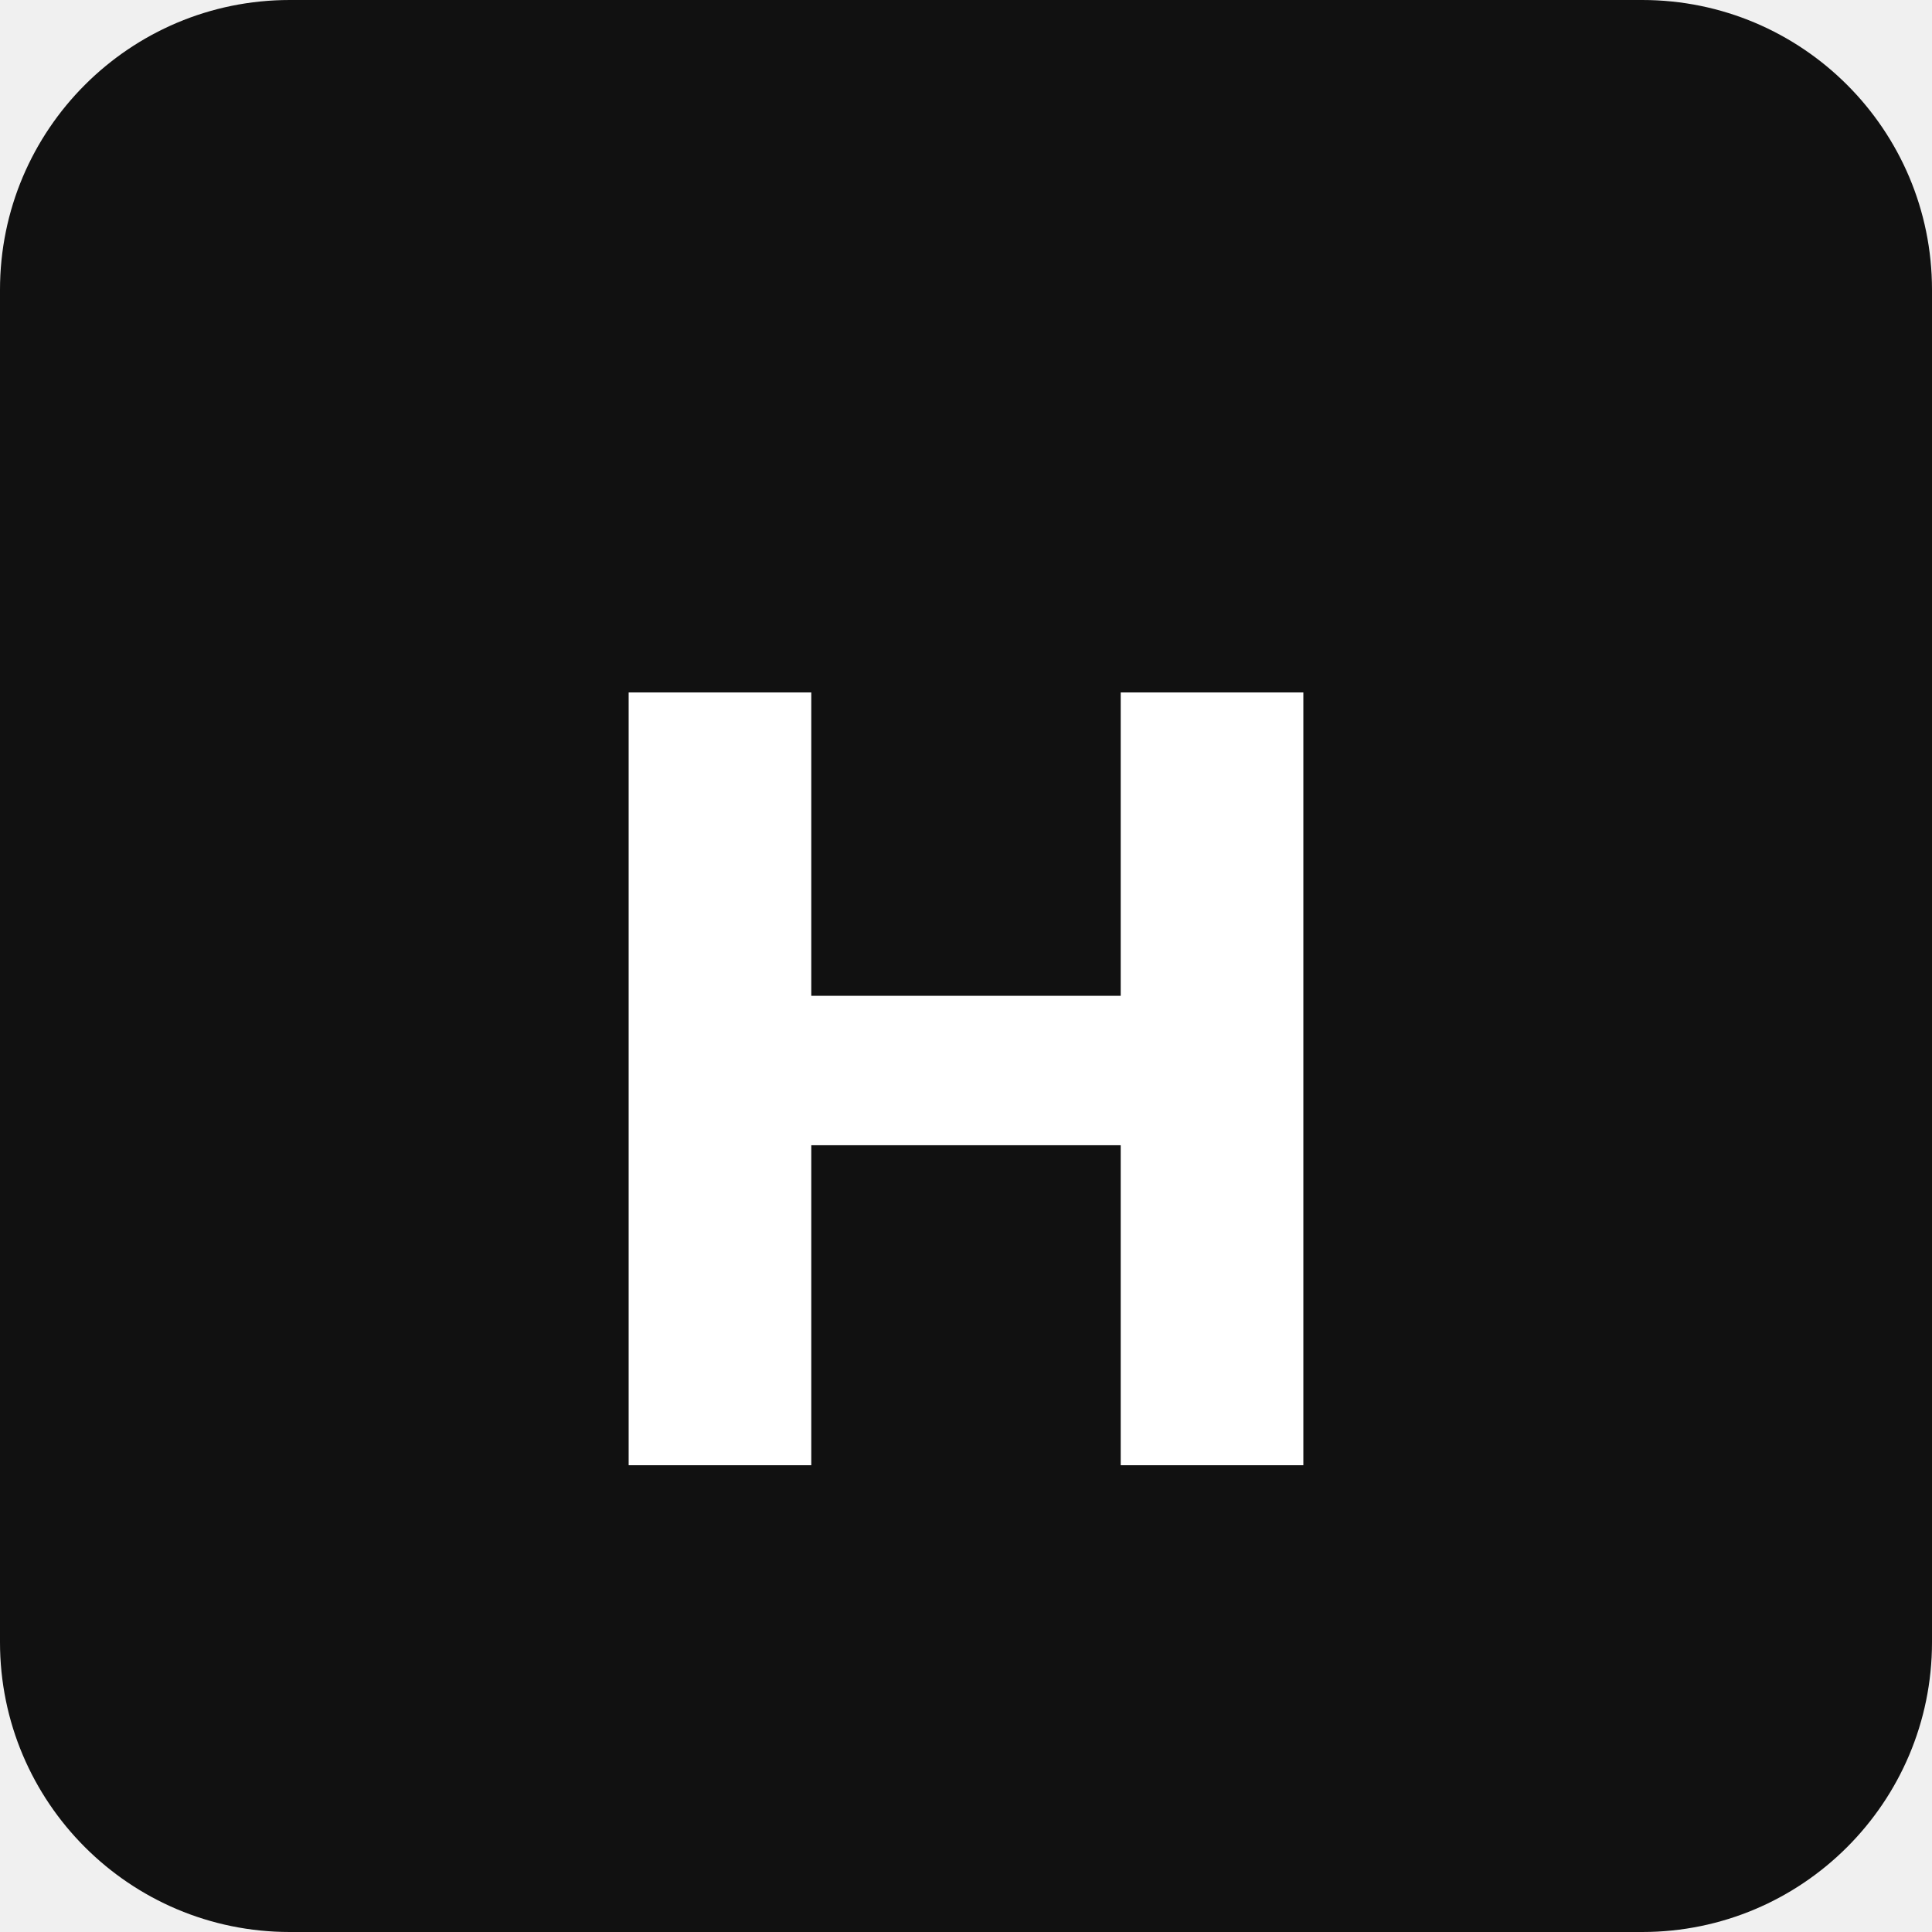
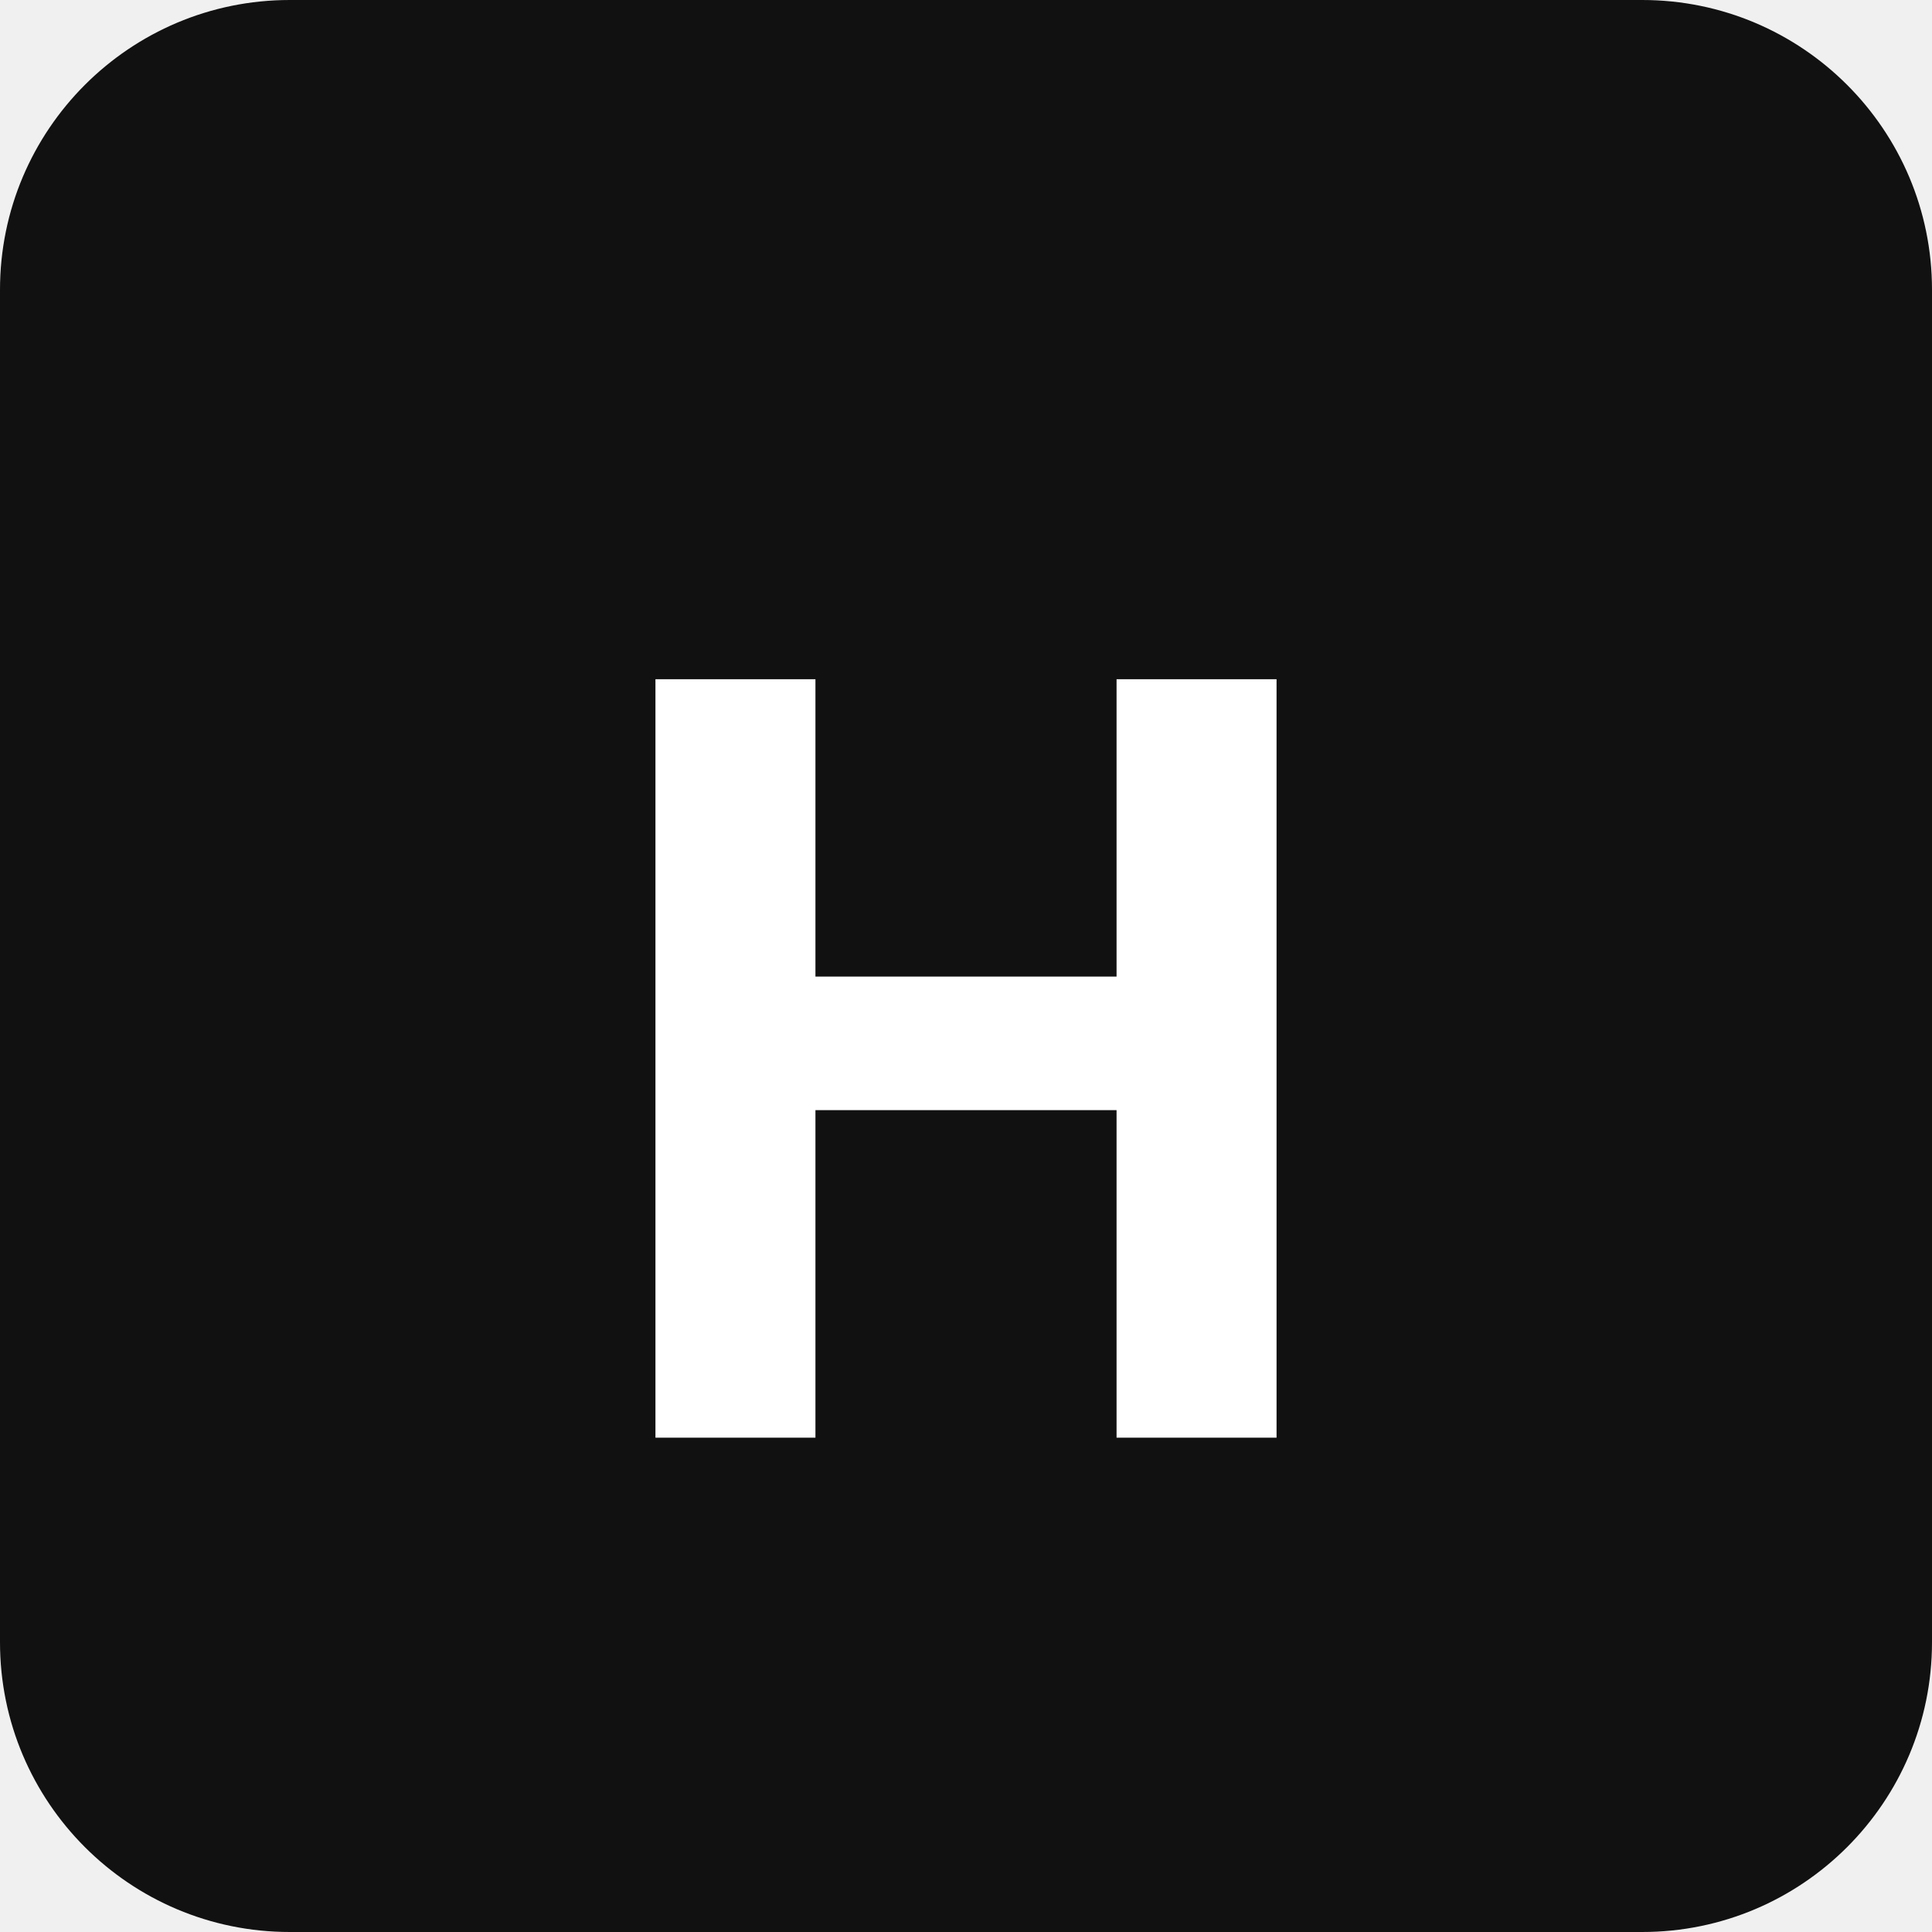
<svg xmlns="http://www.w3.org/2000/svg" width="40" height="40" viewBox="0 0 40 40">
  <rect width="40" height="40" rx="6" fill="#111" />
-   <text x="50%" y="55%" text-anchor="middle" dominant-baseline="middle" font-family="Inter, system-ui, -apple-system, Segoe UI, sans-serif" font-size="22" font-weight="800" fill="white">H</text>
+   <text x="50%" y="55%" text-anchor="middle" dominant-baseline="middle" font-family="Zen, ui-sans-serif, system-ui, sans-serif" font-size="22" font-weight="800" fill="white">H</text>
</svg>
